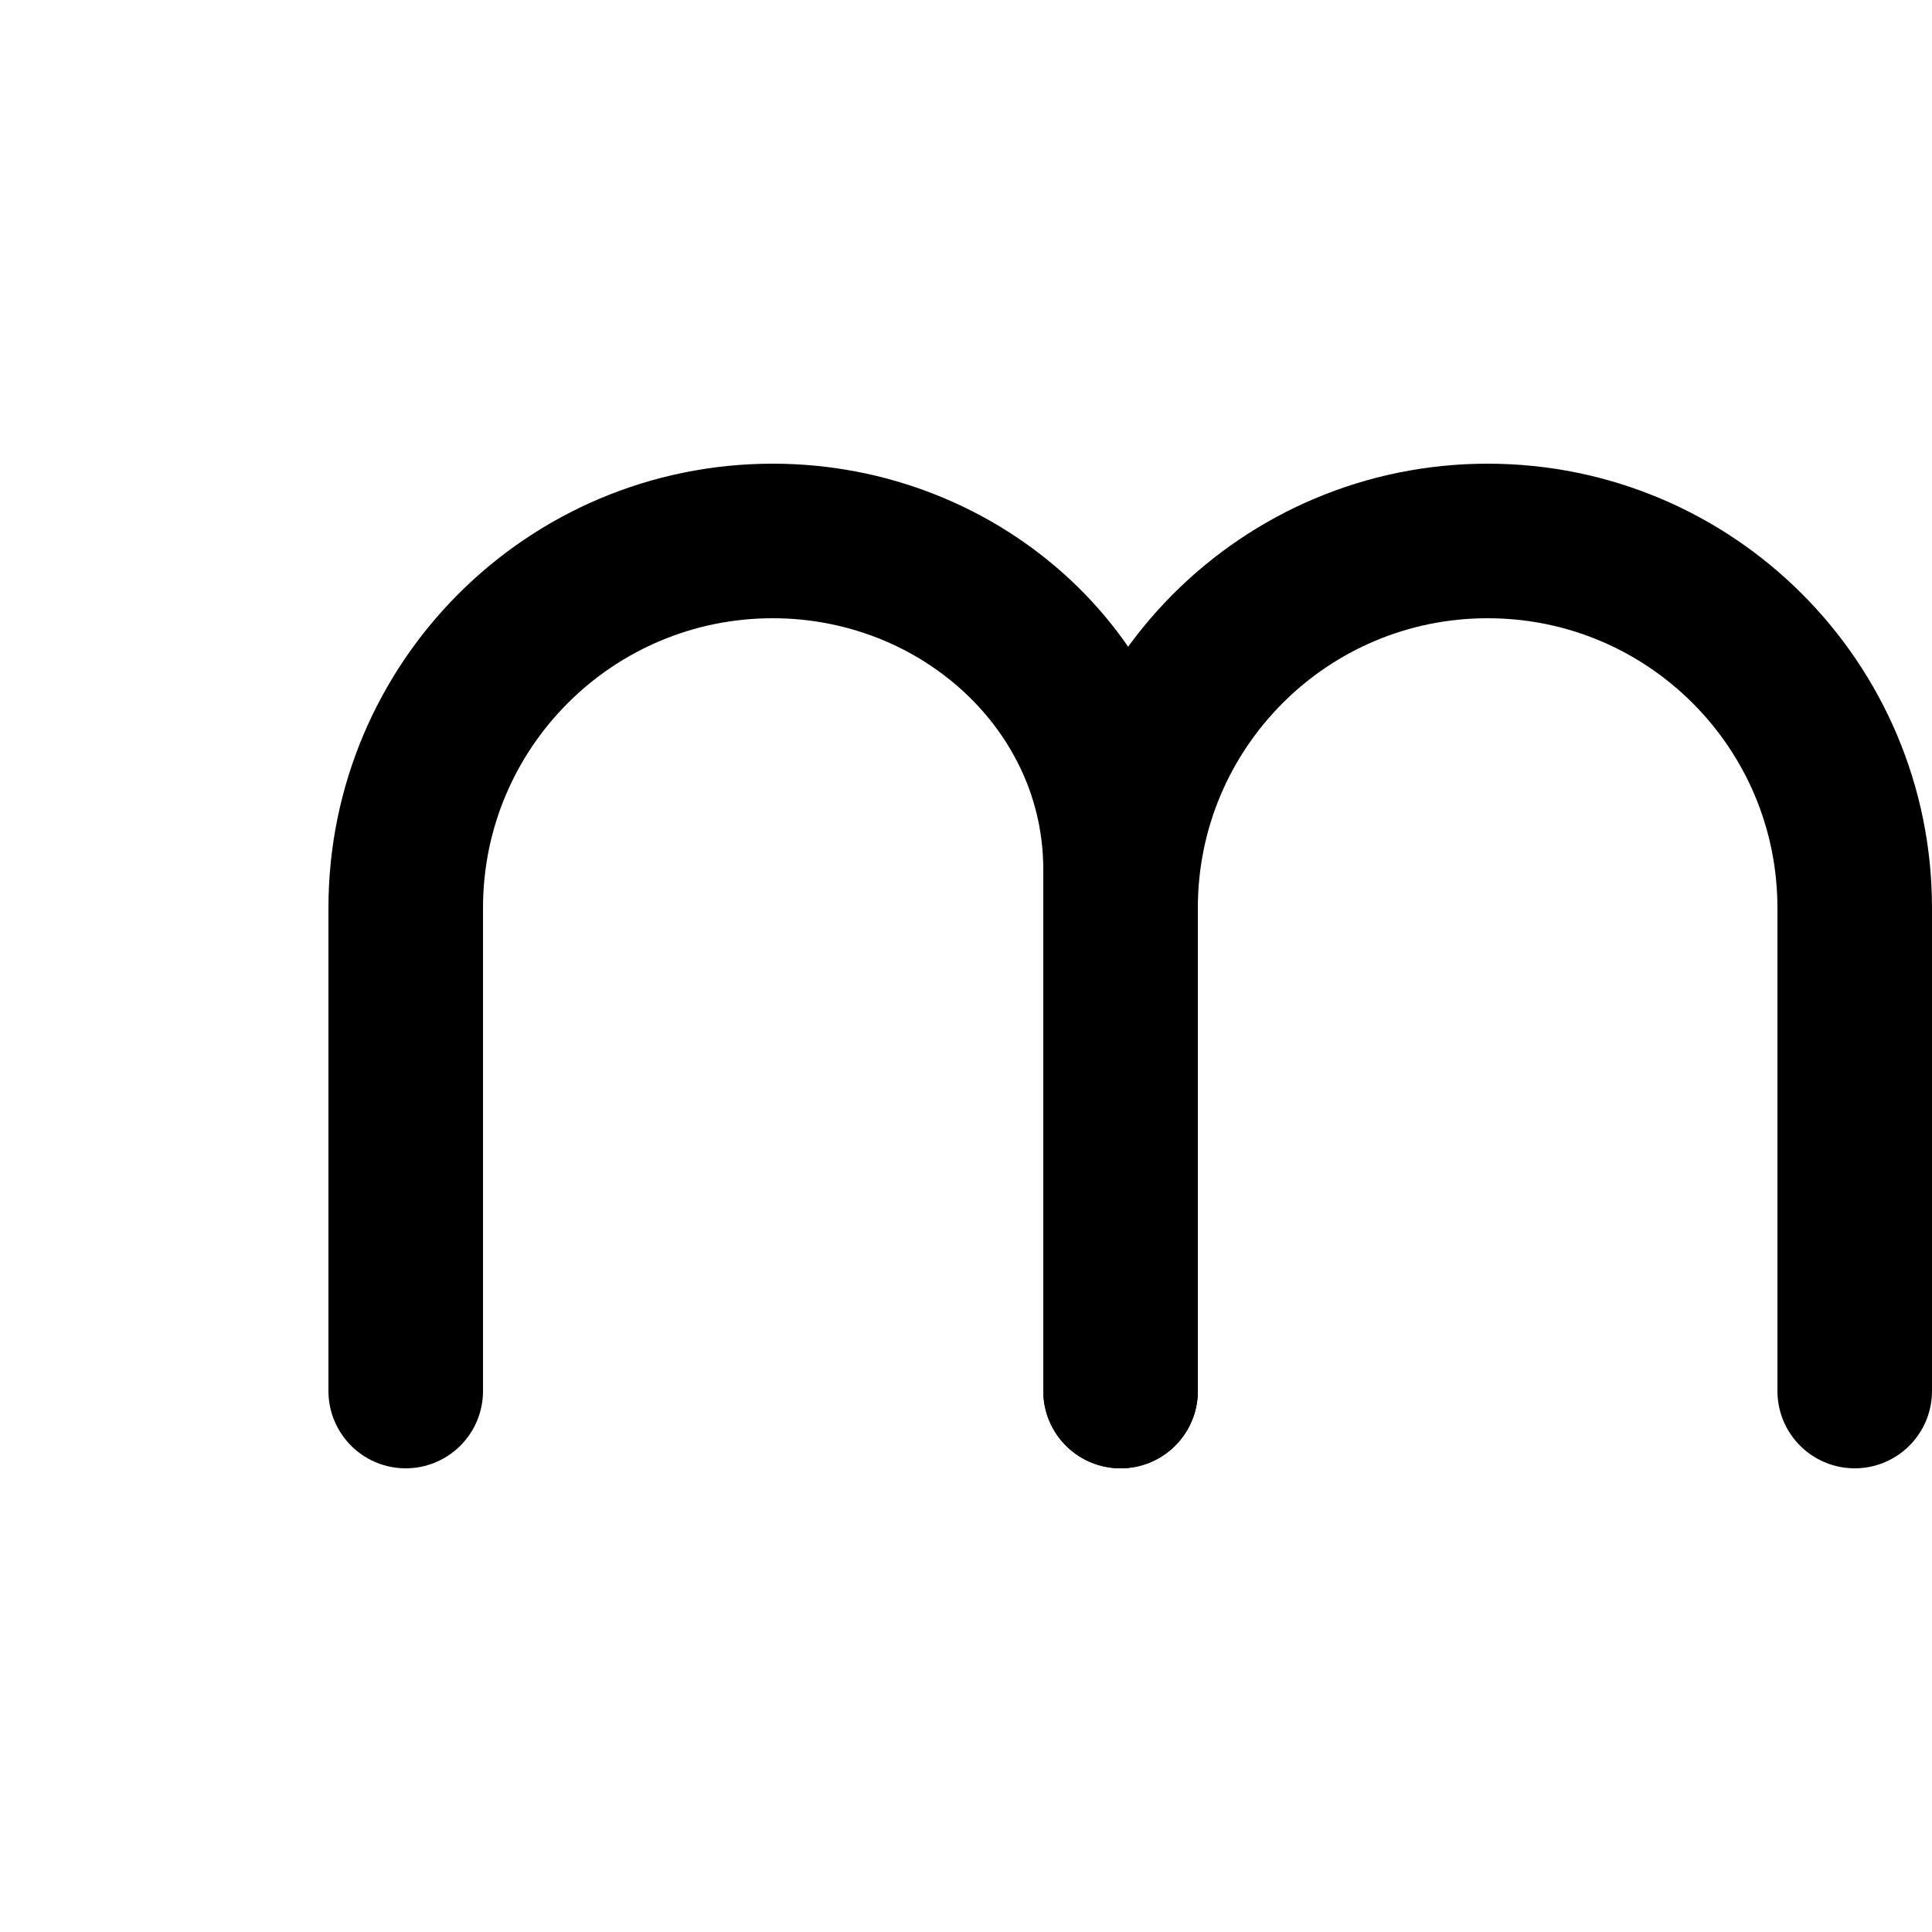
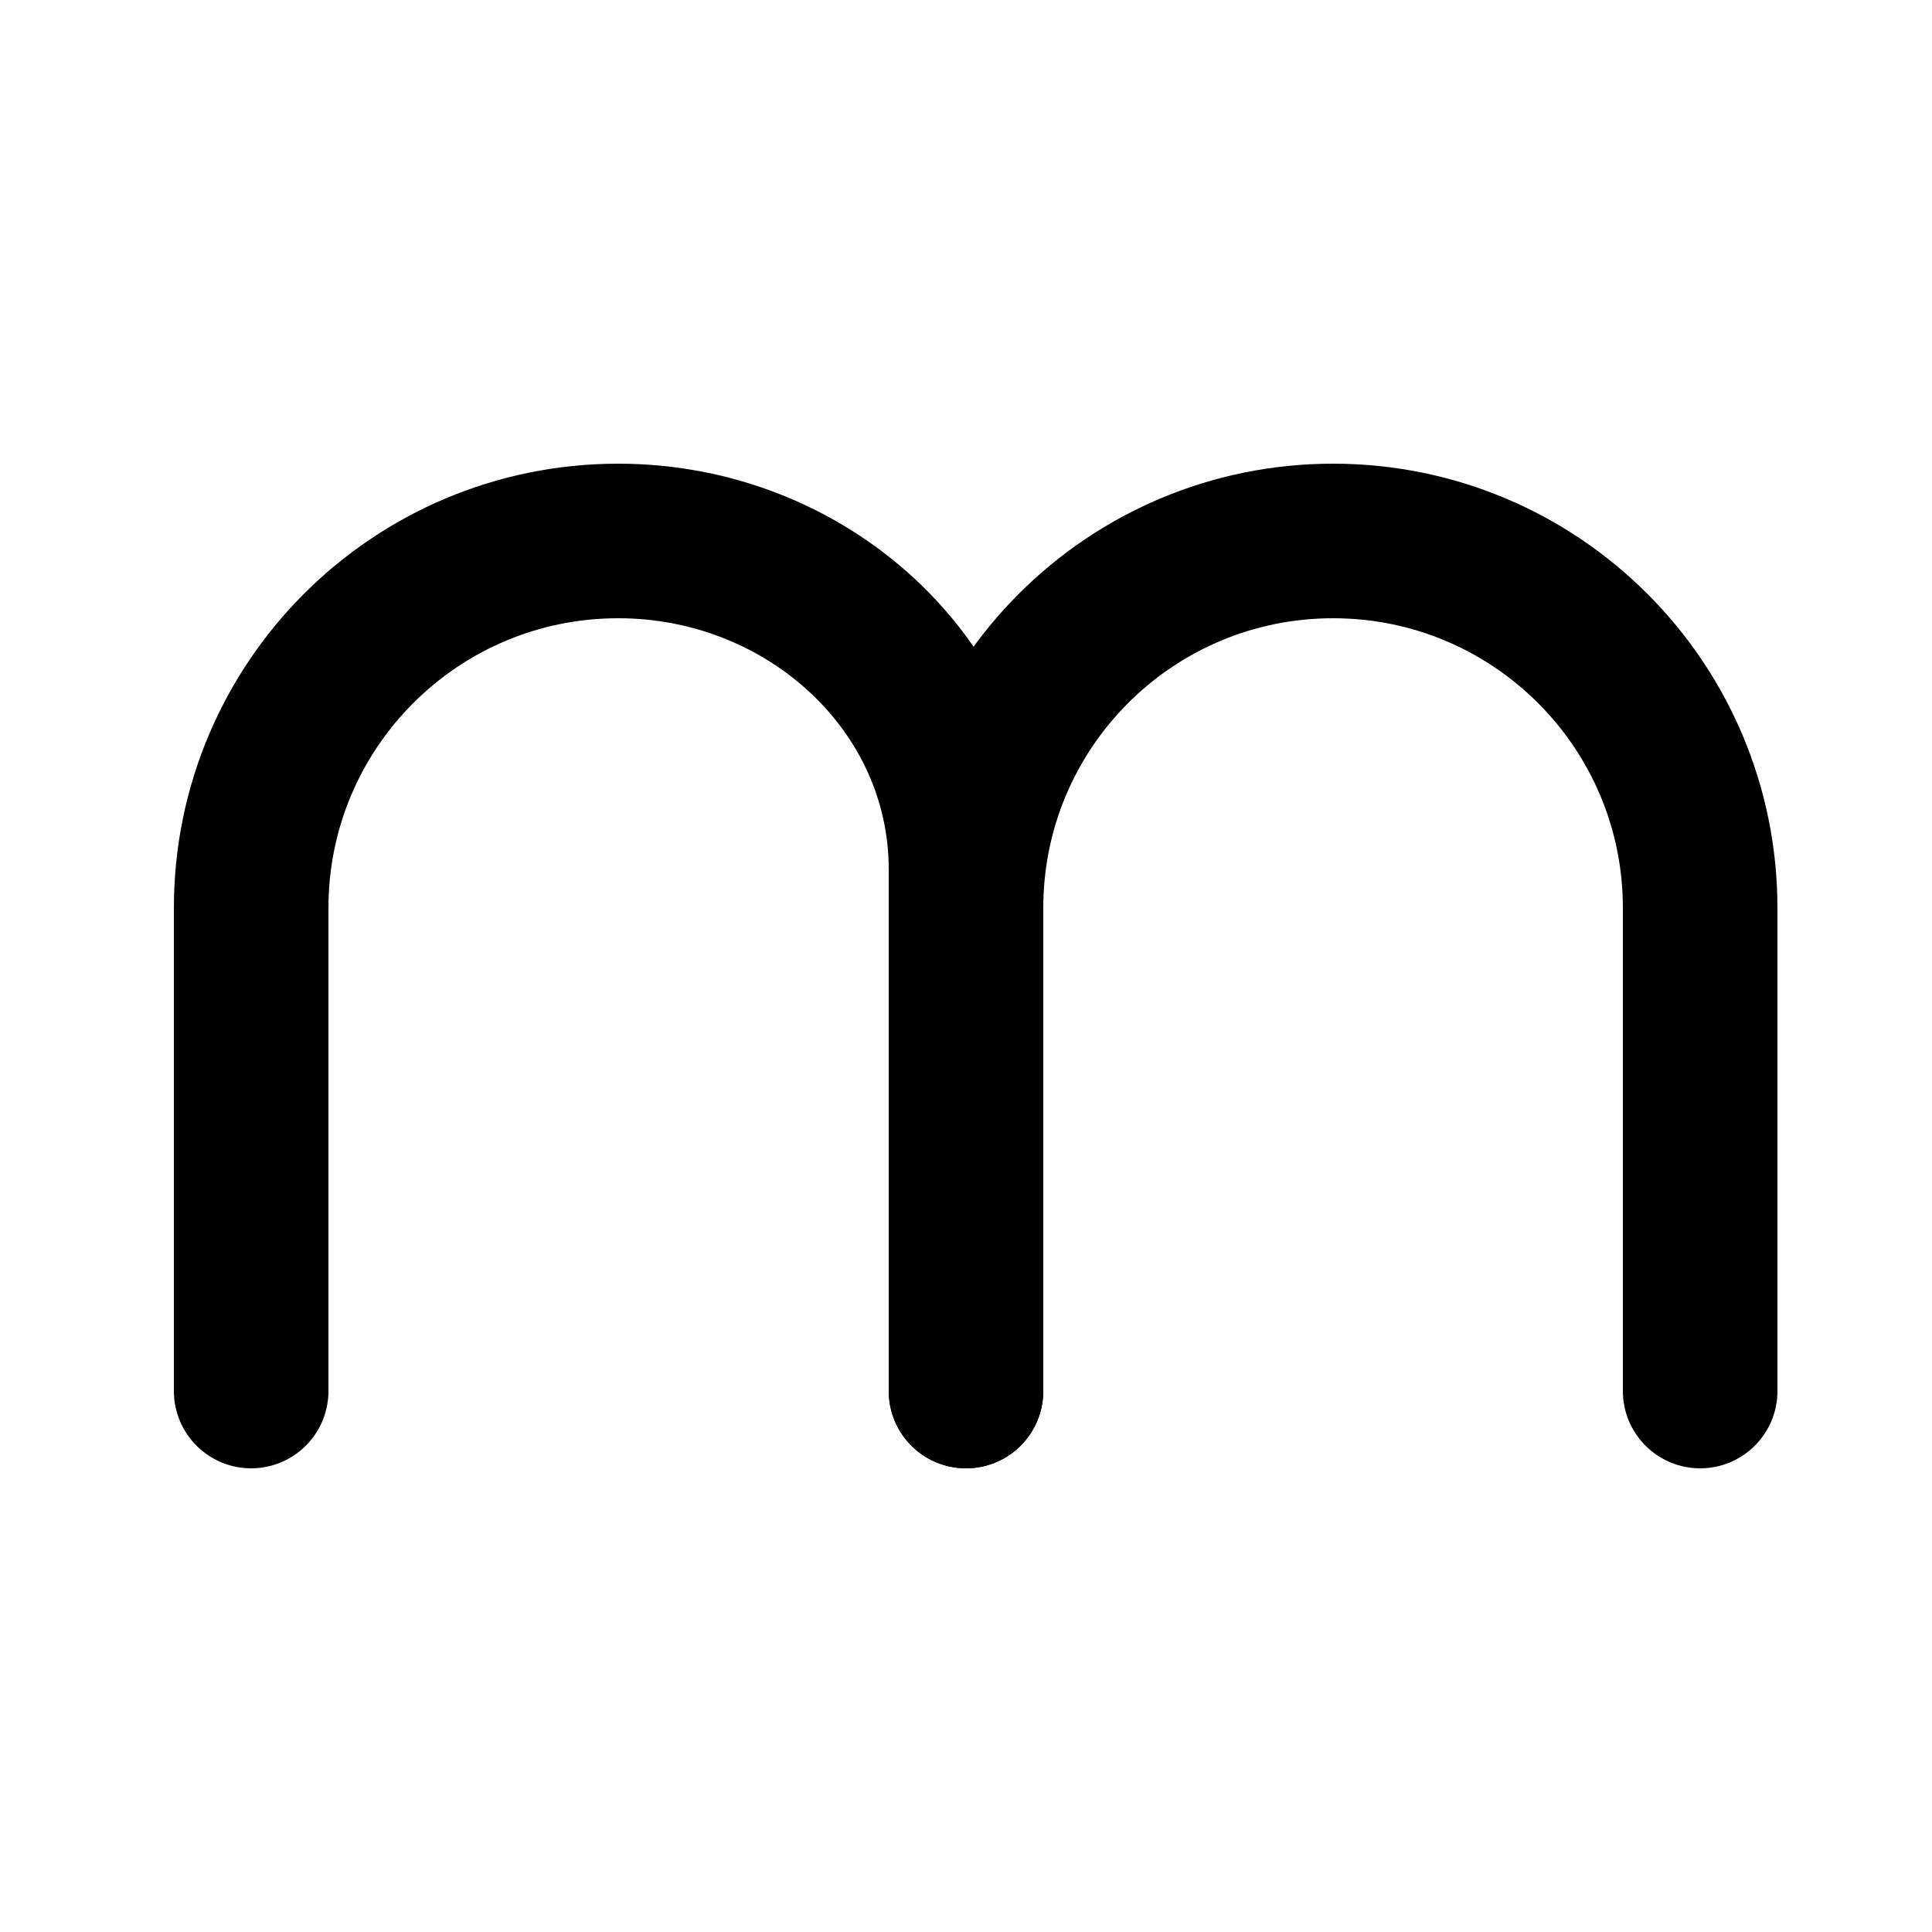
<svg xmlns="http://www.w3.org/2000/svg" viewBox="0 0 100 100" role="img" aria-labelledby="title desc">
  <g fill="none" stroke="currentColor" stroke-linecap="round" stroke-linejoin="round">
-     <path d="M21 72V47c0-10.5 8.5-19 19-19 9.8 0 18 7.5 18 17v27" stroke-width="8" />
-     <path d="M58 72V47c0-10.5 8.5-19 19-19 10.5 0 19 8.5 19 19v25" stroke-width="8" />
+     <path d="M13 72V47c0-10.5 8.5-19 19-19 9.8 0 18 7.5 18 17v27" stroke-width="8" />
+     <path d="M50 72V47c0-10.5 8.5-19 19-19 10.5 0 19 8.5 19 19v25" stroke-width="8" />
  </g>
</svg>
